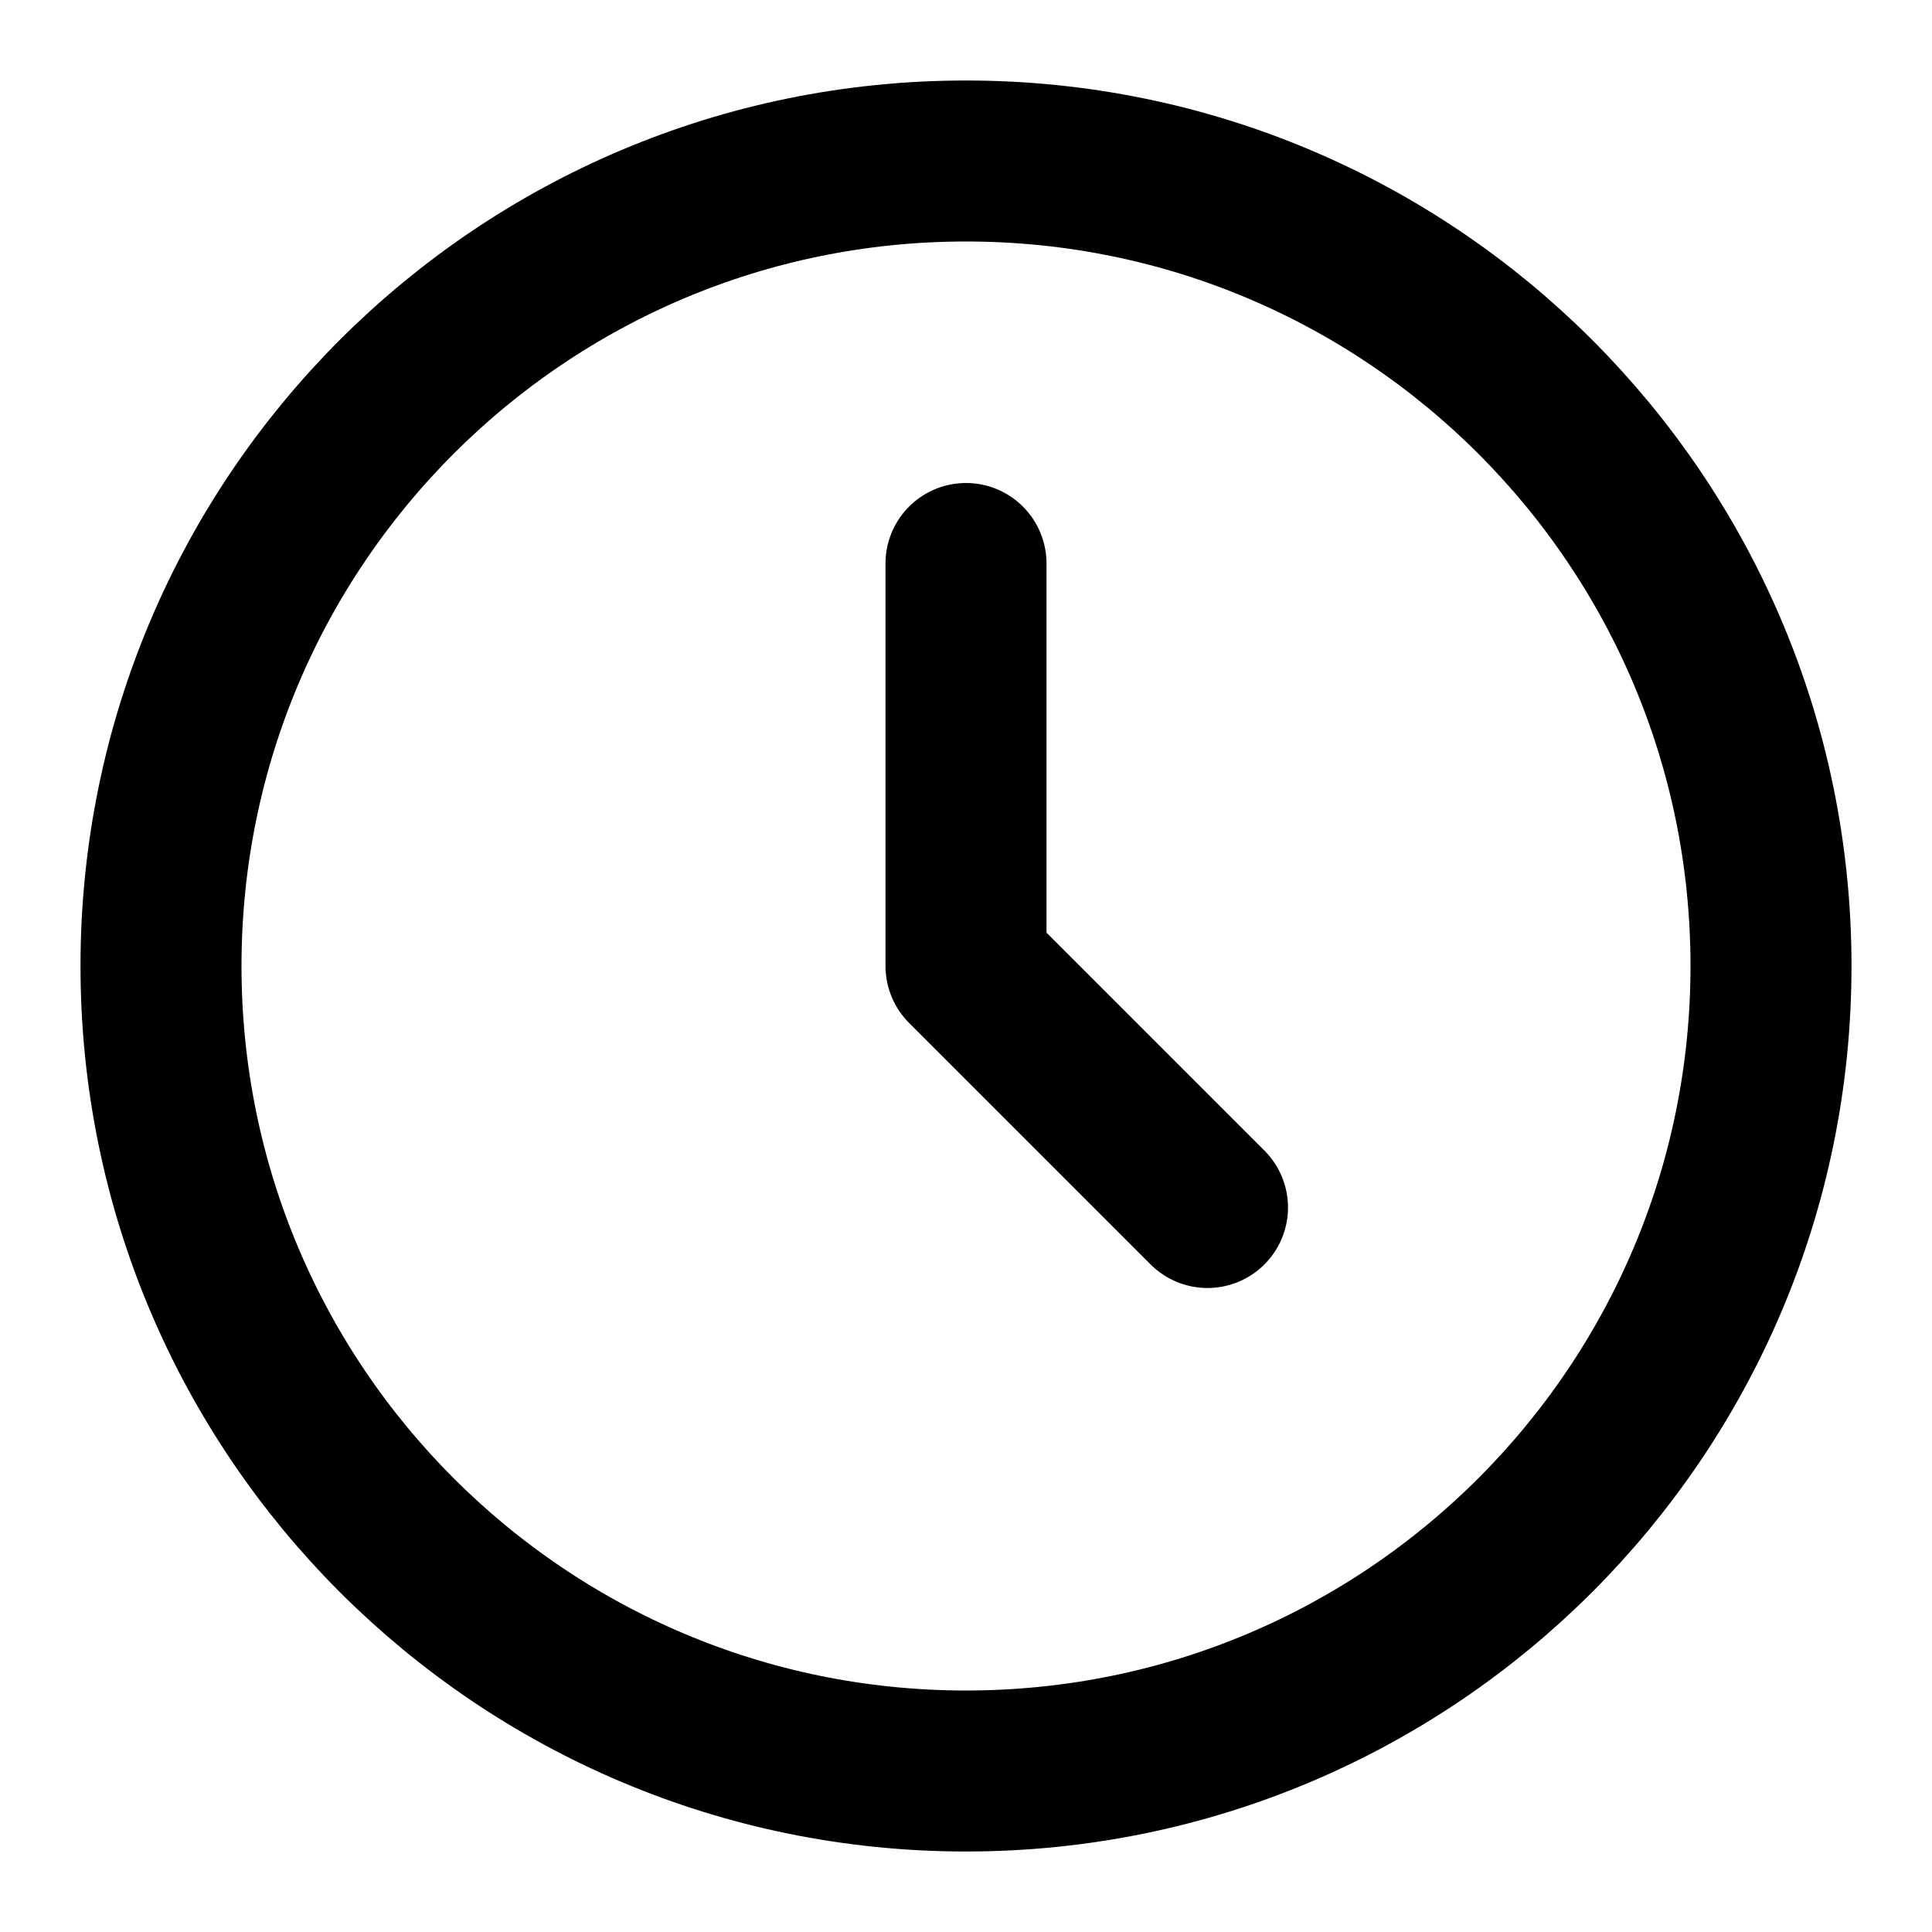
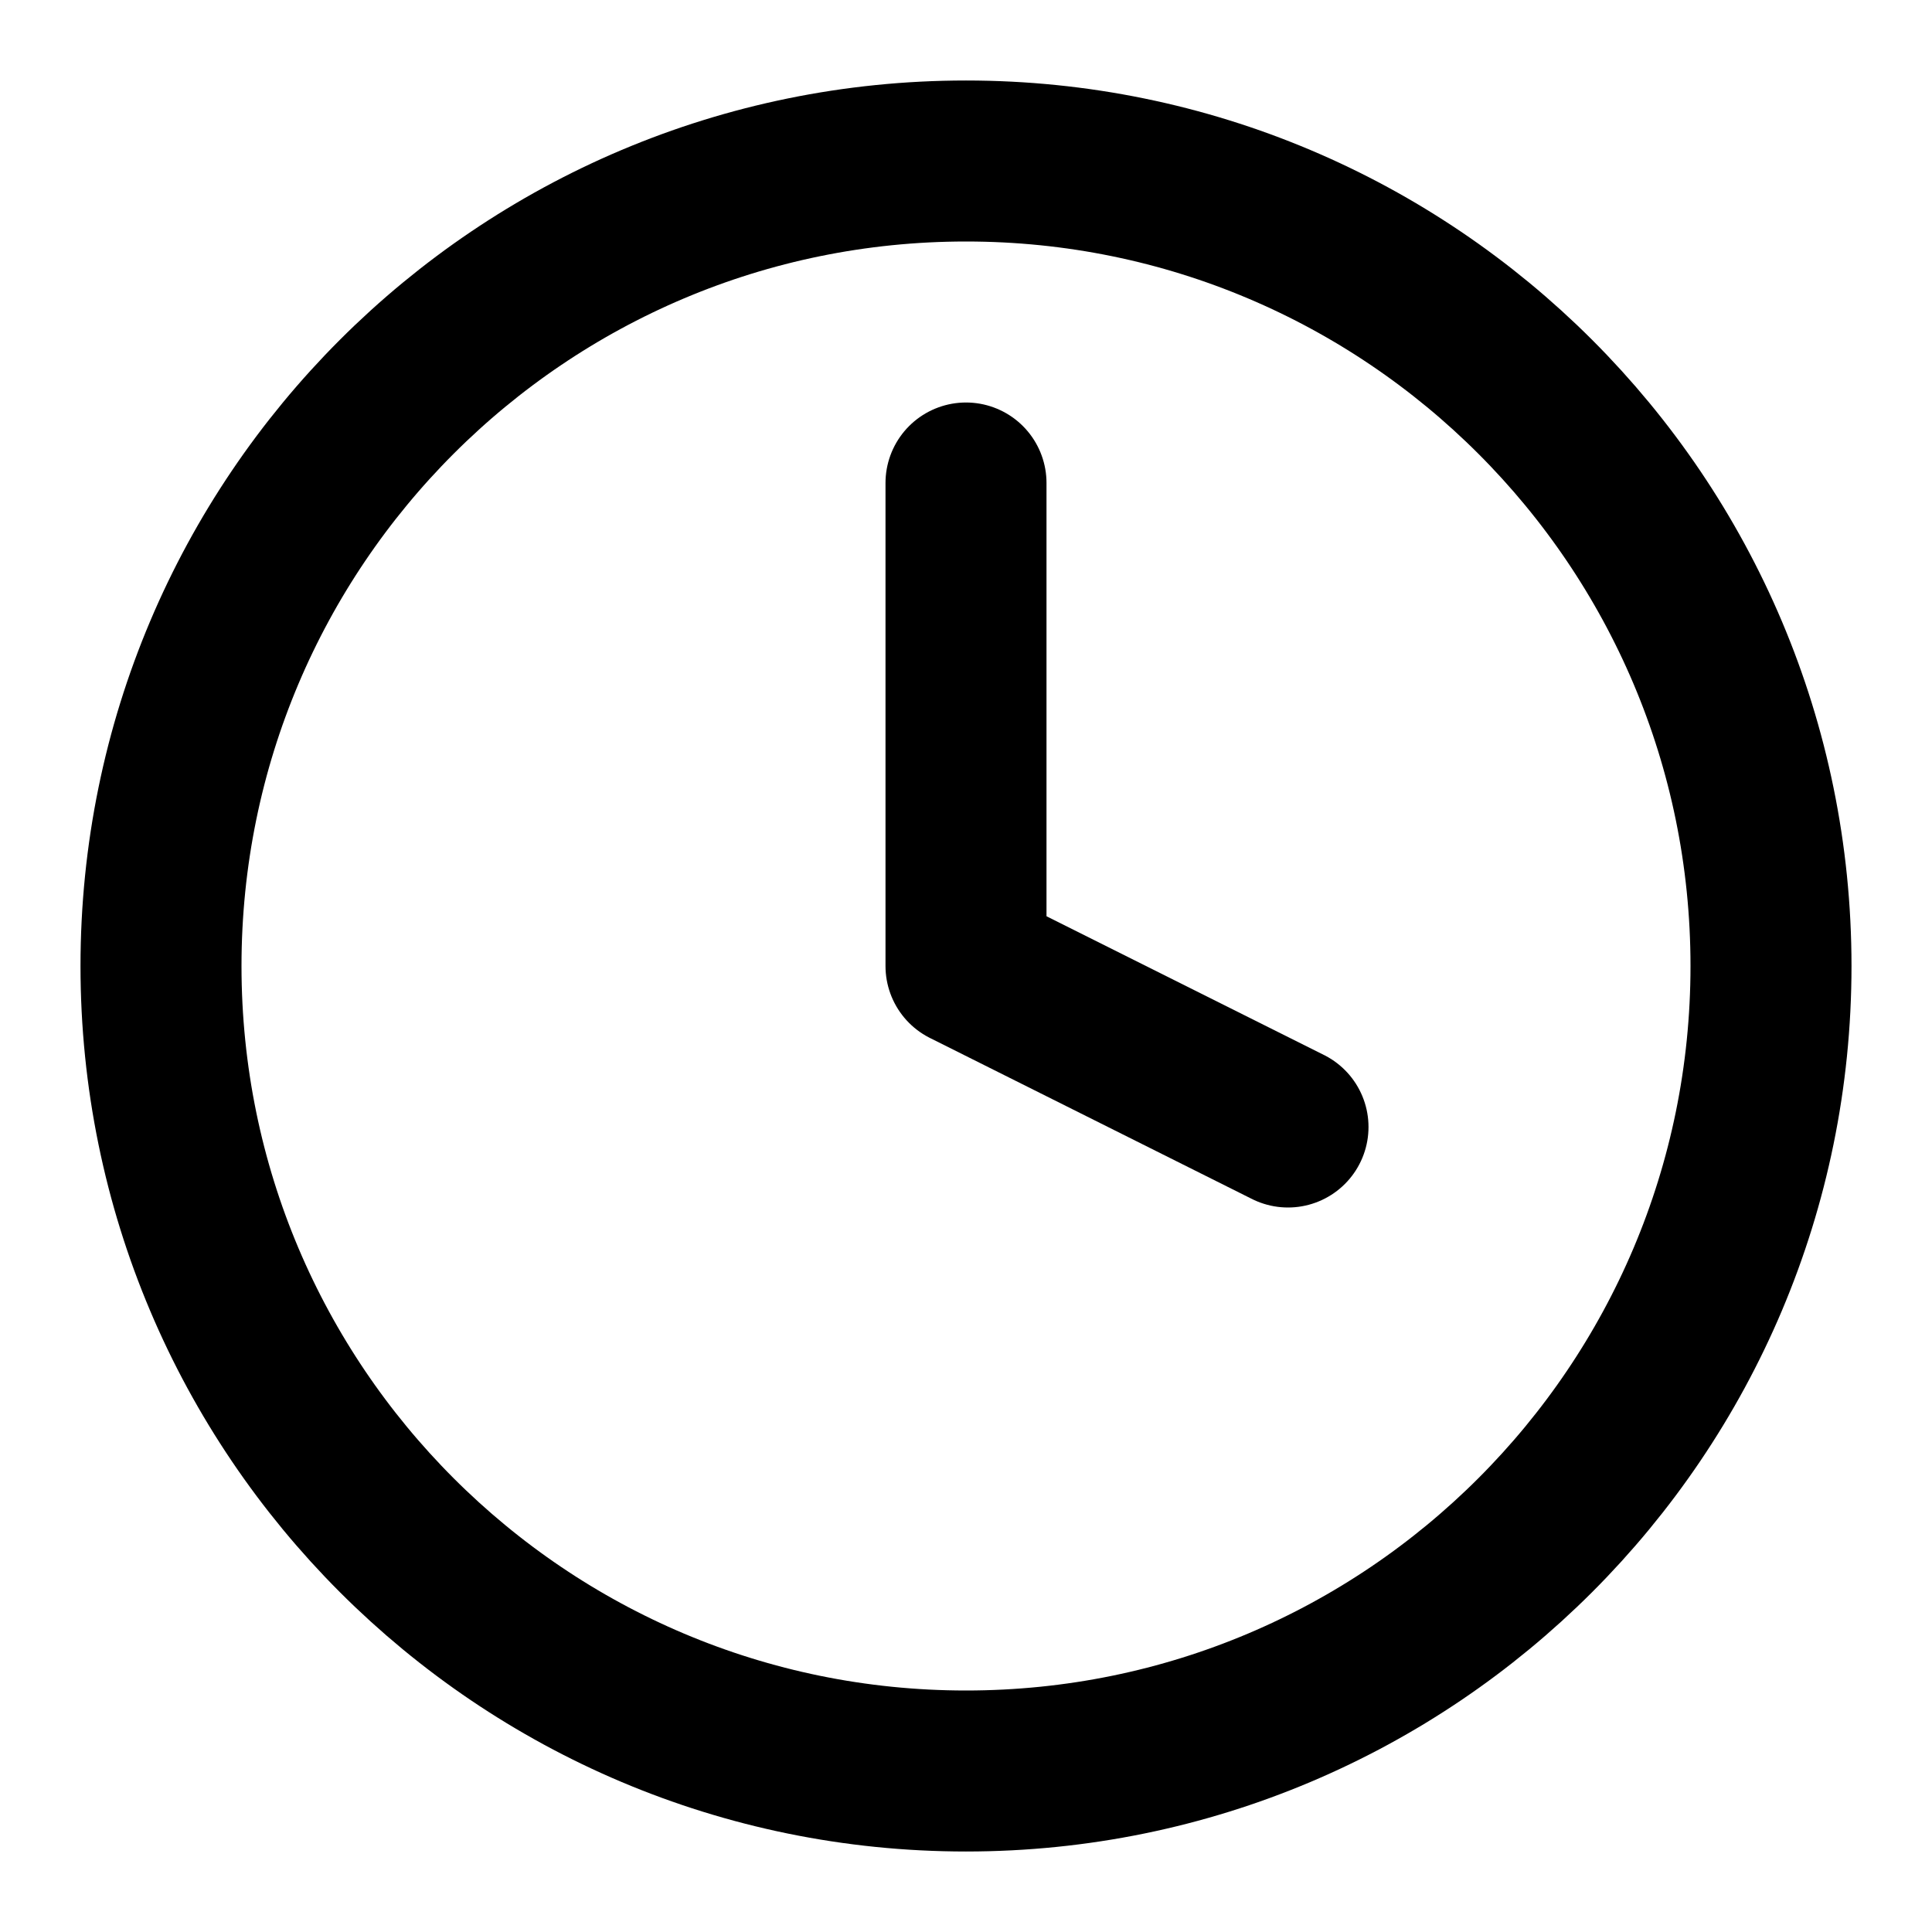
<svg xmlns="http://www.w3.org/2000/svg" class="i i-clock" viewBox="0 0 24 24" fill="none" stroke="currentColor" stroke-width="2" stroke-linecap="round" stroke-linejoin="round">
  <circle cx="12" cy="12" r="10" />
-   <path d="M12 7v5l3 3" />
+   <path d="M12 6v6l4 2" />
</svg>
